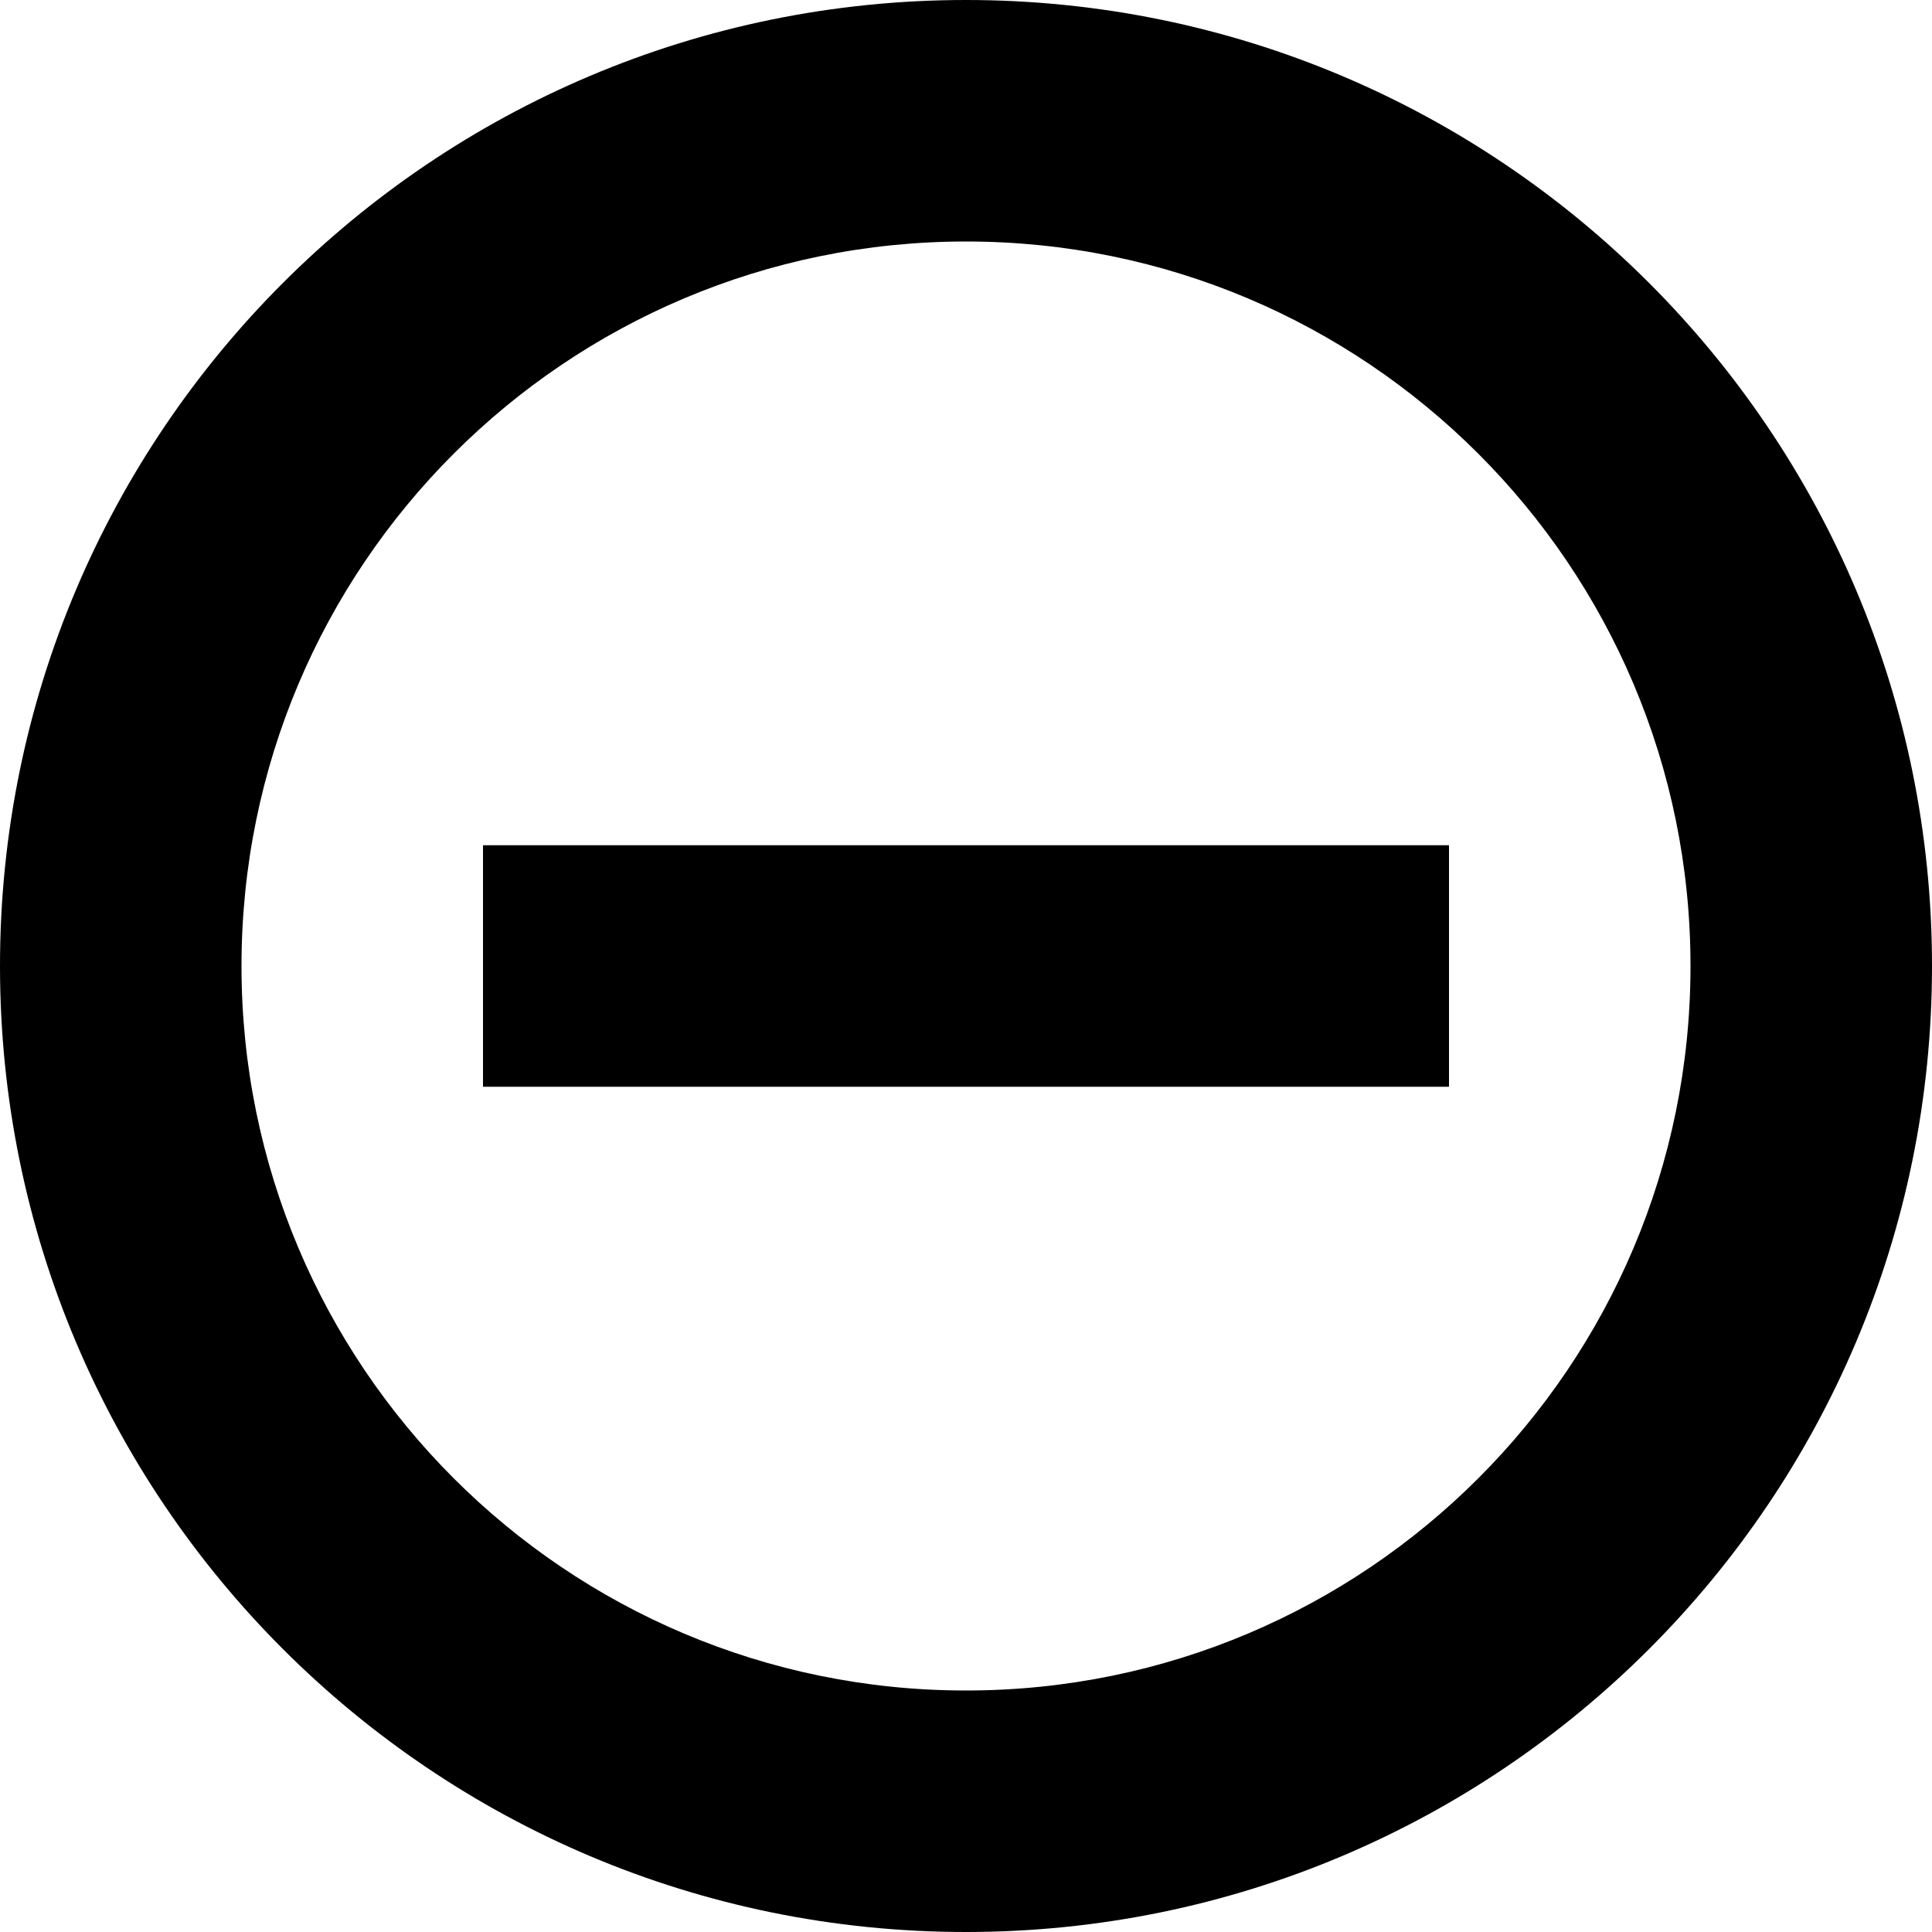
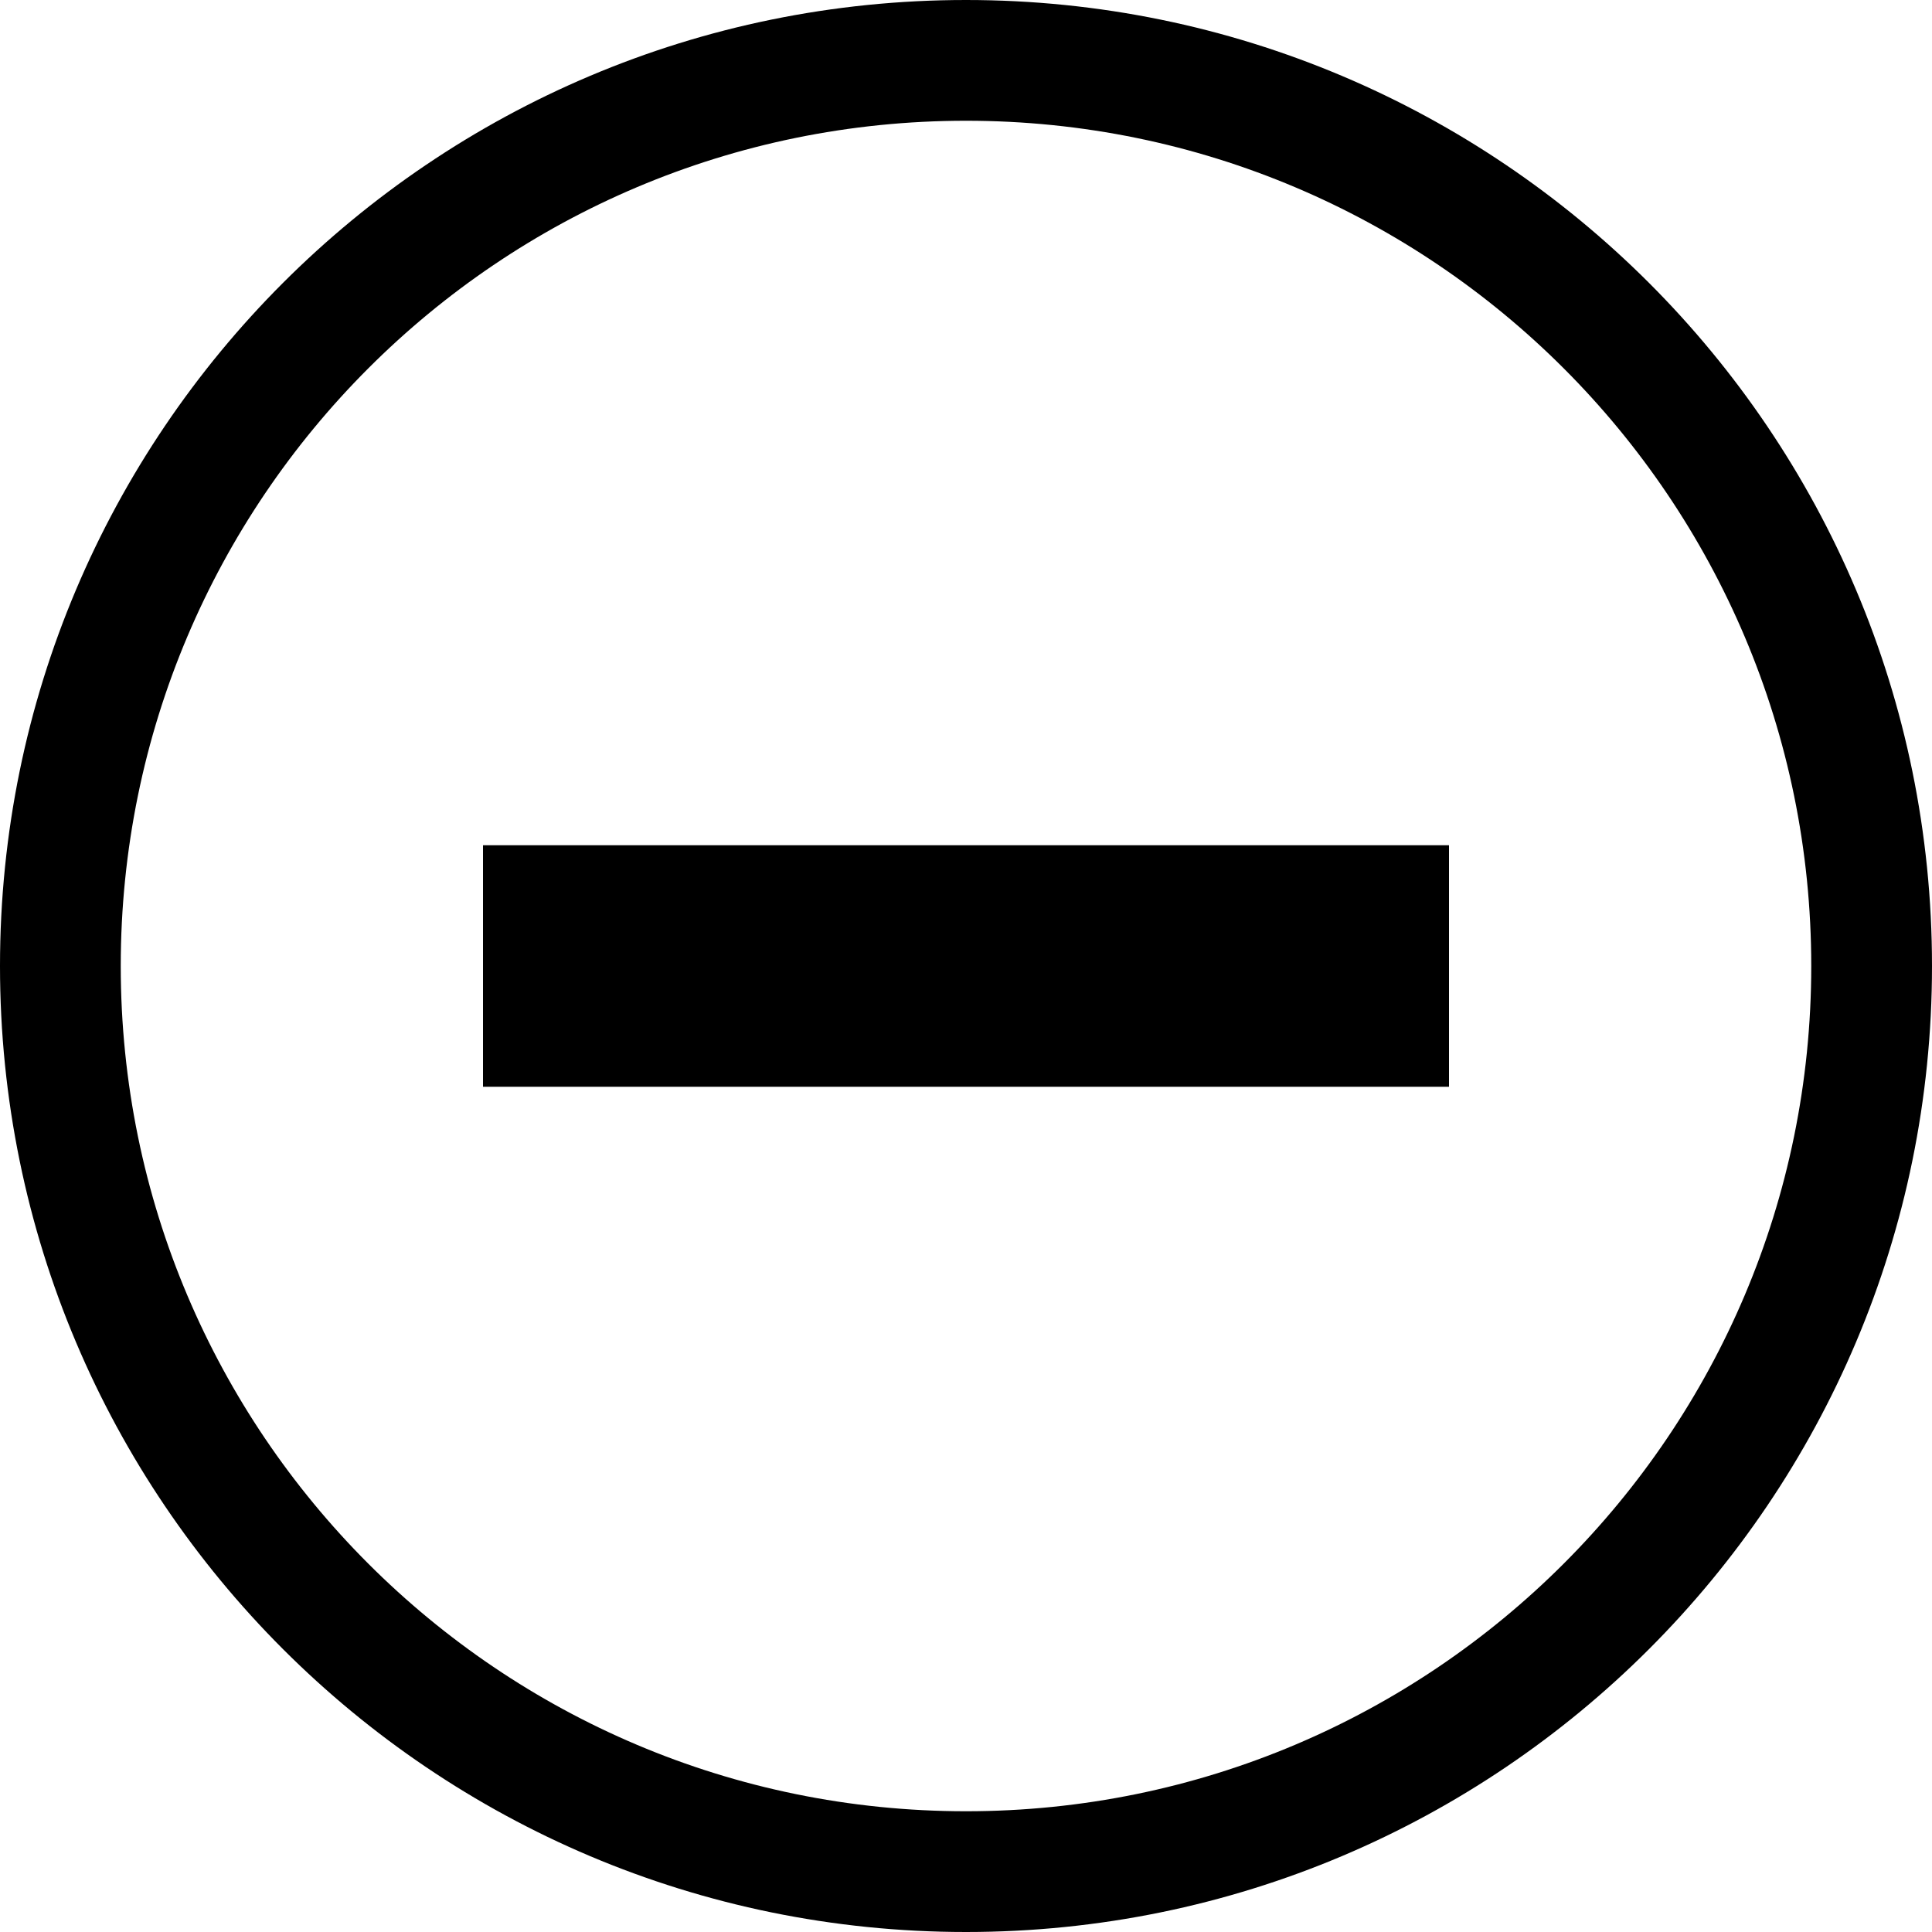
- <svg xmlns="http://www.w3.org/2000/svg" width="16" height="16" viewBox="0 0 16 16">
-   <path d="m8 0a8 8 0 0 0 -8 8 8 8 0 0 0 8 8 8 8 0 0 0 8 -8 8 8 0 0 0 -8 -8zm0 2a6 6 0 0 1 6 6 6 6 0 0 1 -6 6 6 6 0 0 1 -6 -6 6 6 0 0 1 6 -6zm-4 5v2h8v-2h-8z" />
+ <svg xmlns="http://www.w3.org/2000/svg" width="16" height="16" viewBox="0 0 16 16" version="1.1" id="svg4">
+   <defs id="defs8" />
+   <path d="M 8 0 A 8 8 0 0 0 0 8 A 8 8 0 0 0 8 16 A 8 8 0 0 0 16 8 A 8 8 0 0 0 8 0 z M 8 1 A 7 7 0 0 1 15 8 A 7 7 0 0 1 8 15 A 7 7 0 0 1 1 8 A 7 7 0 0 1 8 1 z M 4 7 L 4 9 L 12 9 L 12 7 L 4 7 z " id="path2" />
</svg>
